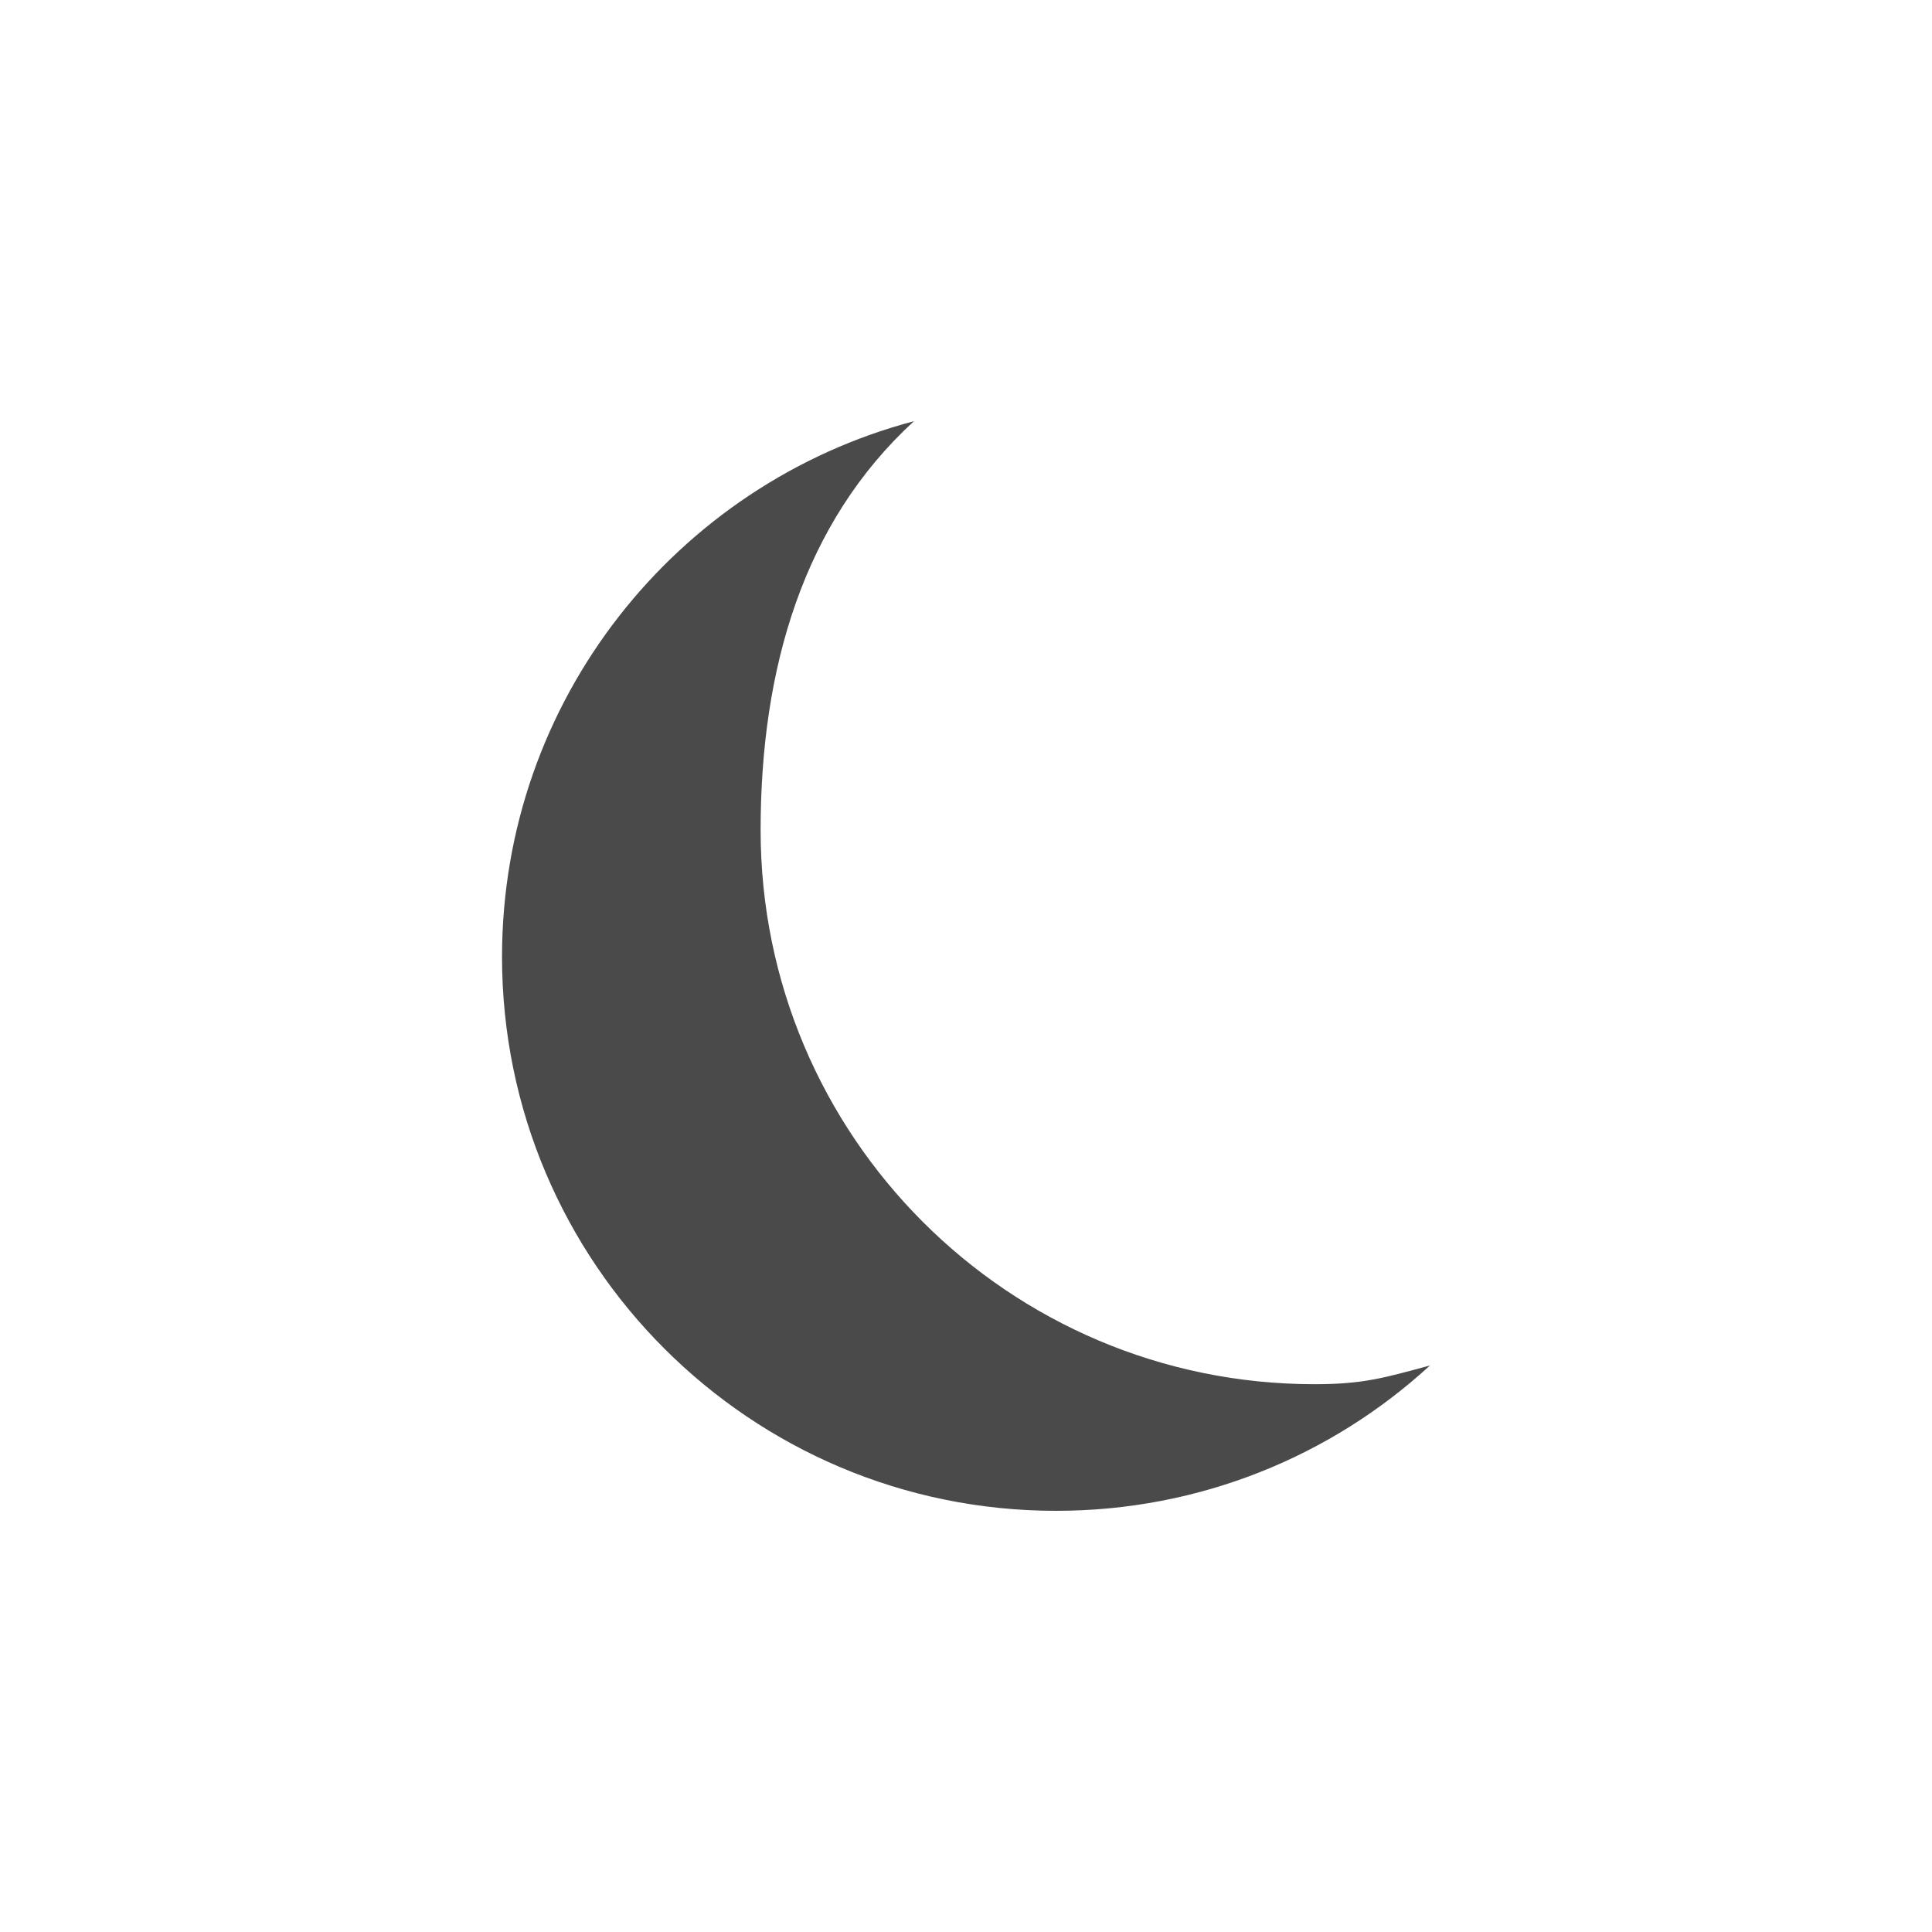
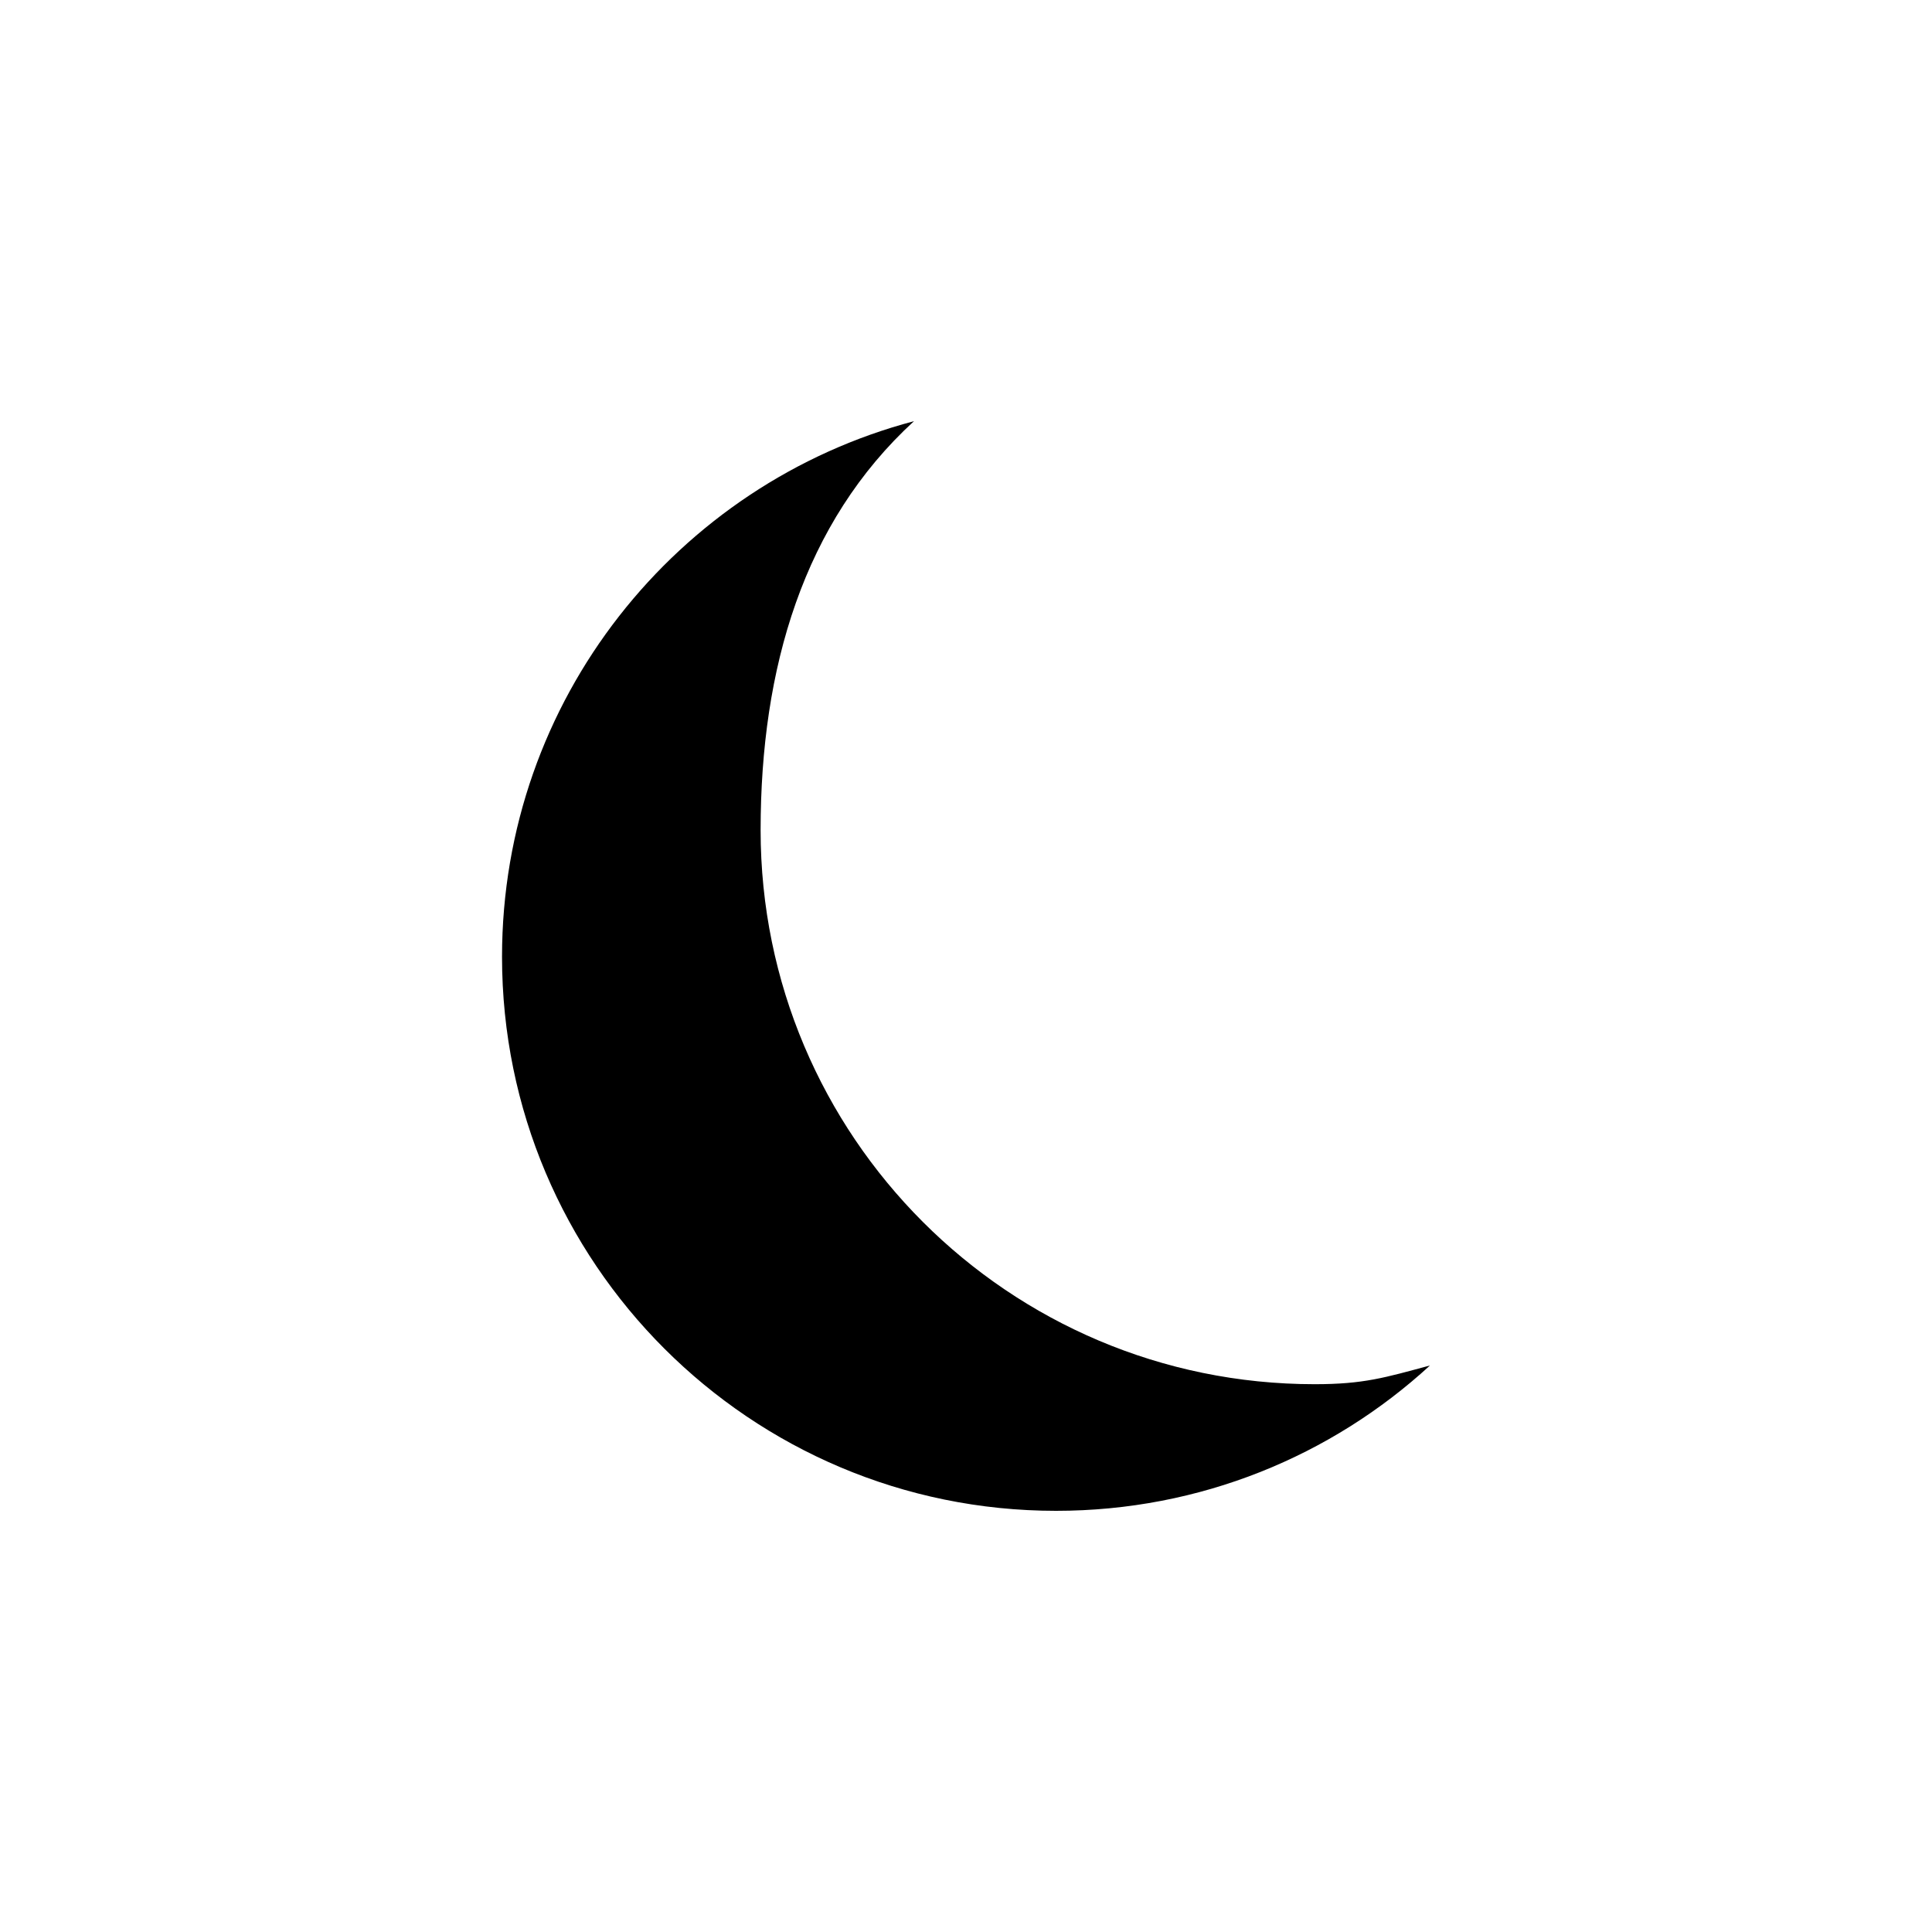
<svg xmlns="http://www.w3.org/2000/svg" version="1.1" id="Layer_1" x="0px" y="0px" viewBox="0 0 650 650" enable-background="new 0 0 650 650" xml:space="preserve">
-   <path fill="#4A4A4A" d="M442.3,465.7c-103,0-186.4-83.5-186.4-186.4c0-54.5,14.4-103.5,51.6-137.6  c-79.8,21.1-138.6,93.8-138.6,180.2c0,103,83.5,186.4,186.4,186.4c48.5,0,92.7-18.5,125.8-48.9C465.9,463.5,458.8,465.7,442.3,465.7  z" />
+   <path d="M442.3,465.7c-103,0-186.4-83.5-186.4-186.4c0-54.5,14.4-103.5,51.6-137.6c-79.8,21.1-138.6,93.8-138.6,180.2  c0,103,83.5,186.4,186.4,186.4c48.5,0,92.7-18.5,125.8-48.9C465.9,463.5,458.8,465.7,442.3,465.7z" />
</svg>
